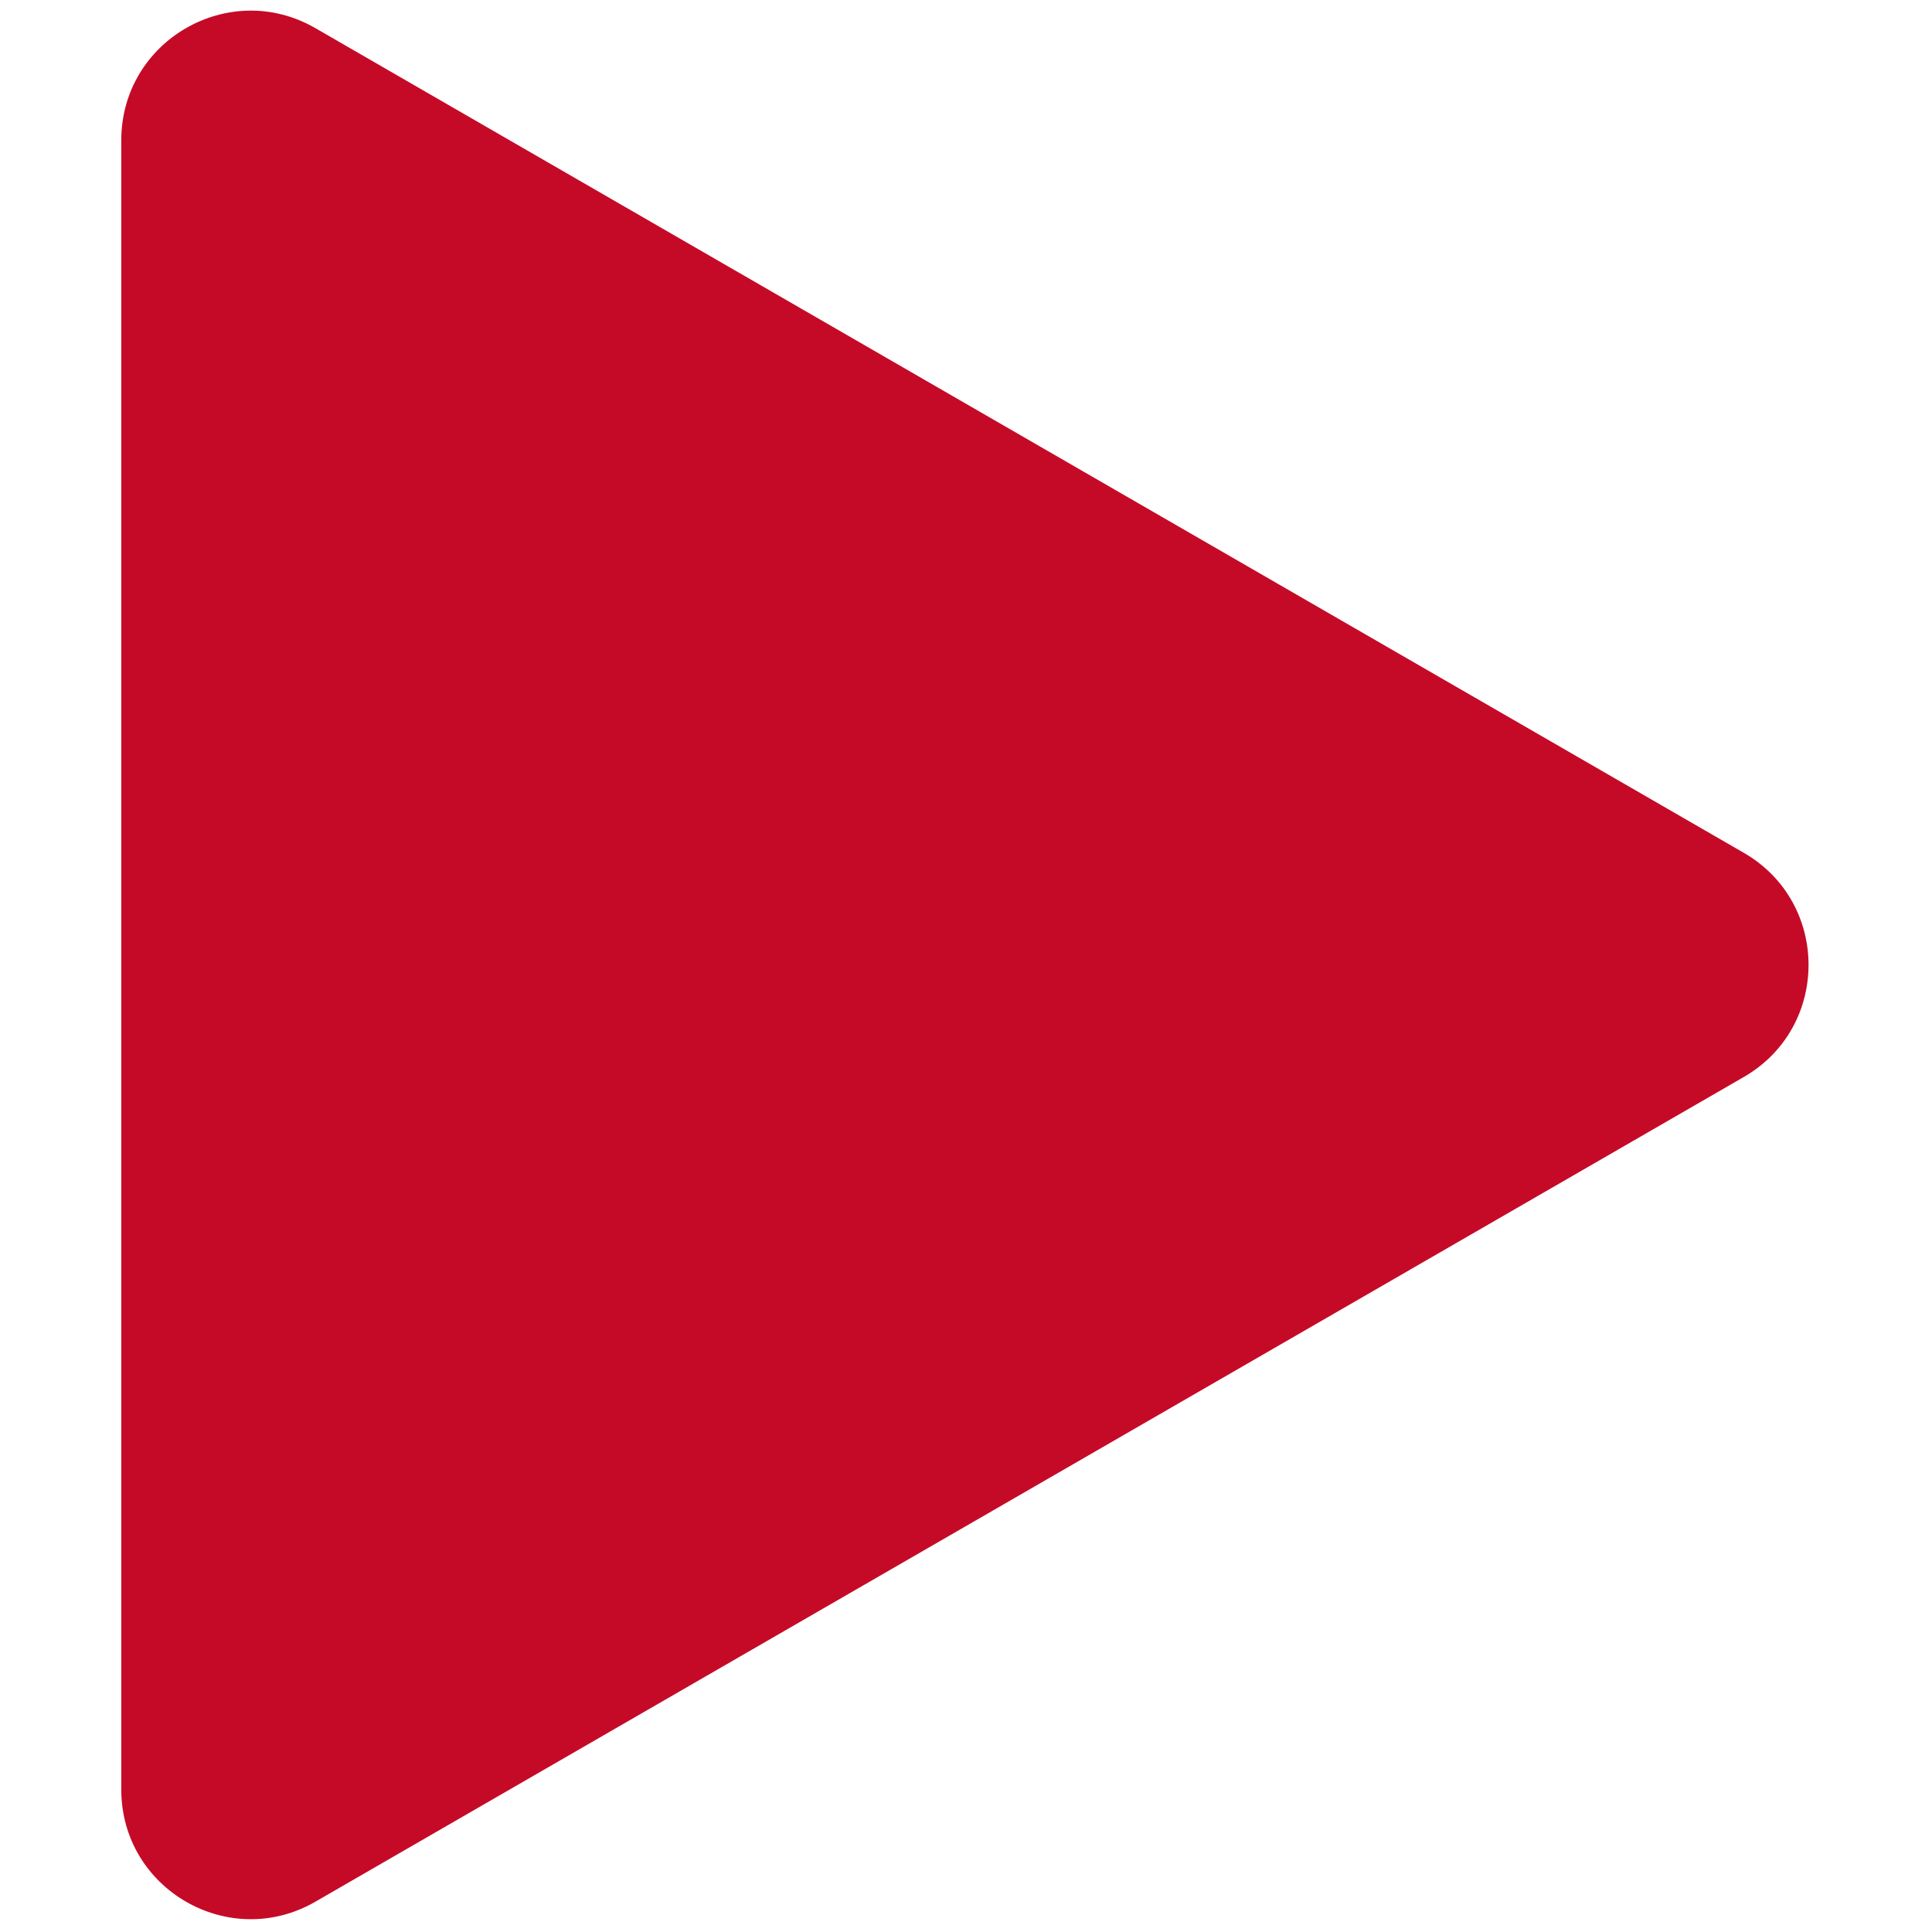
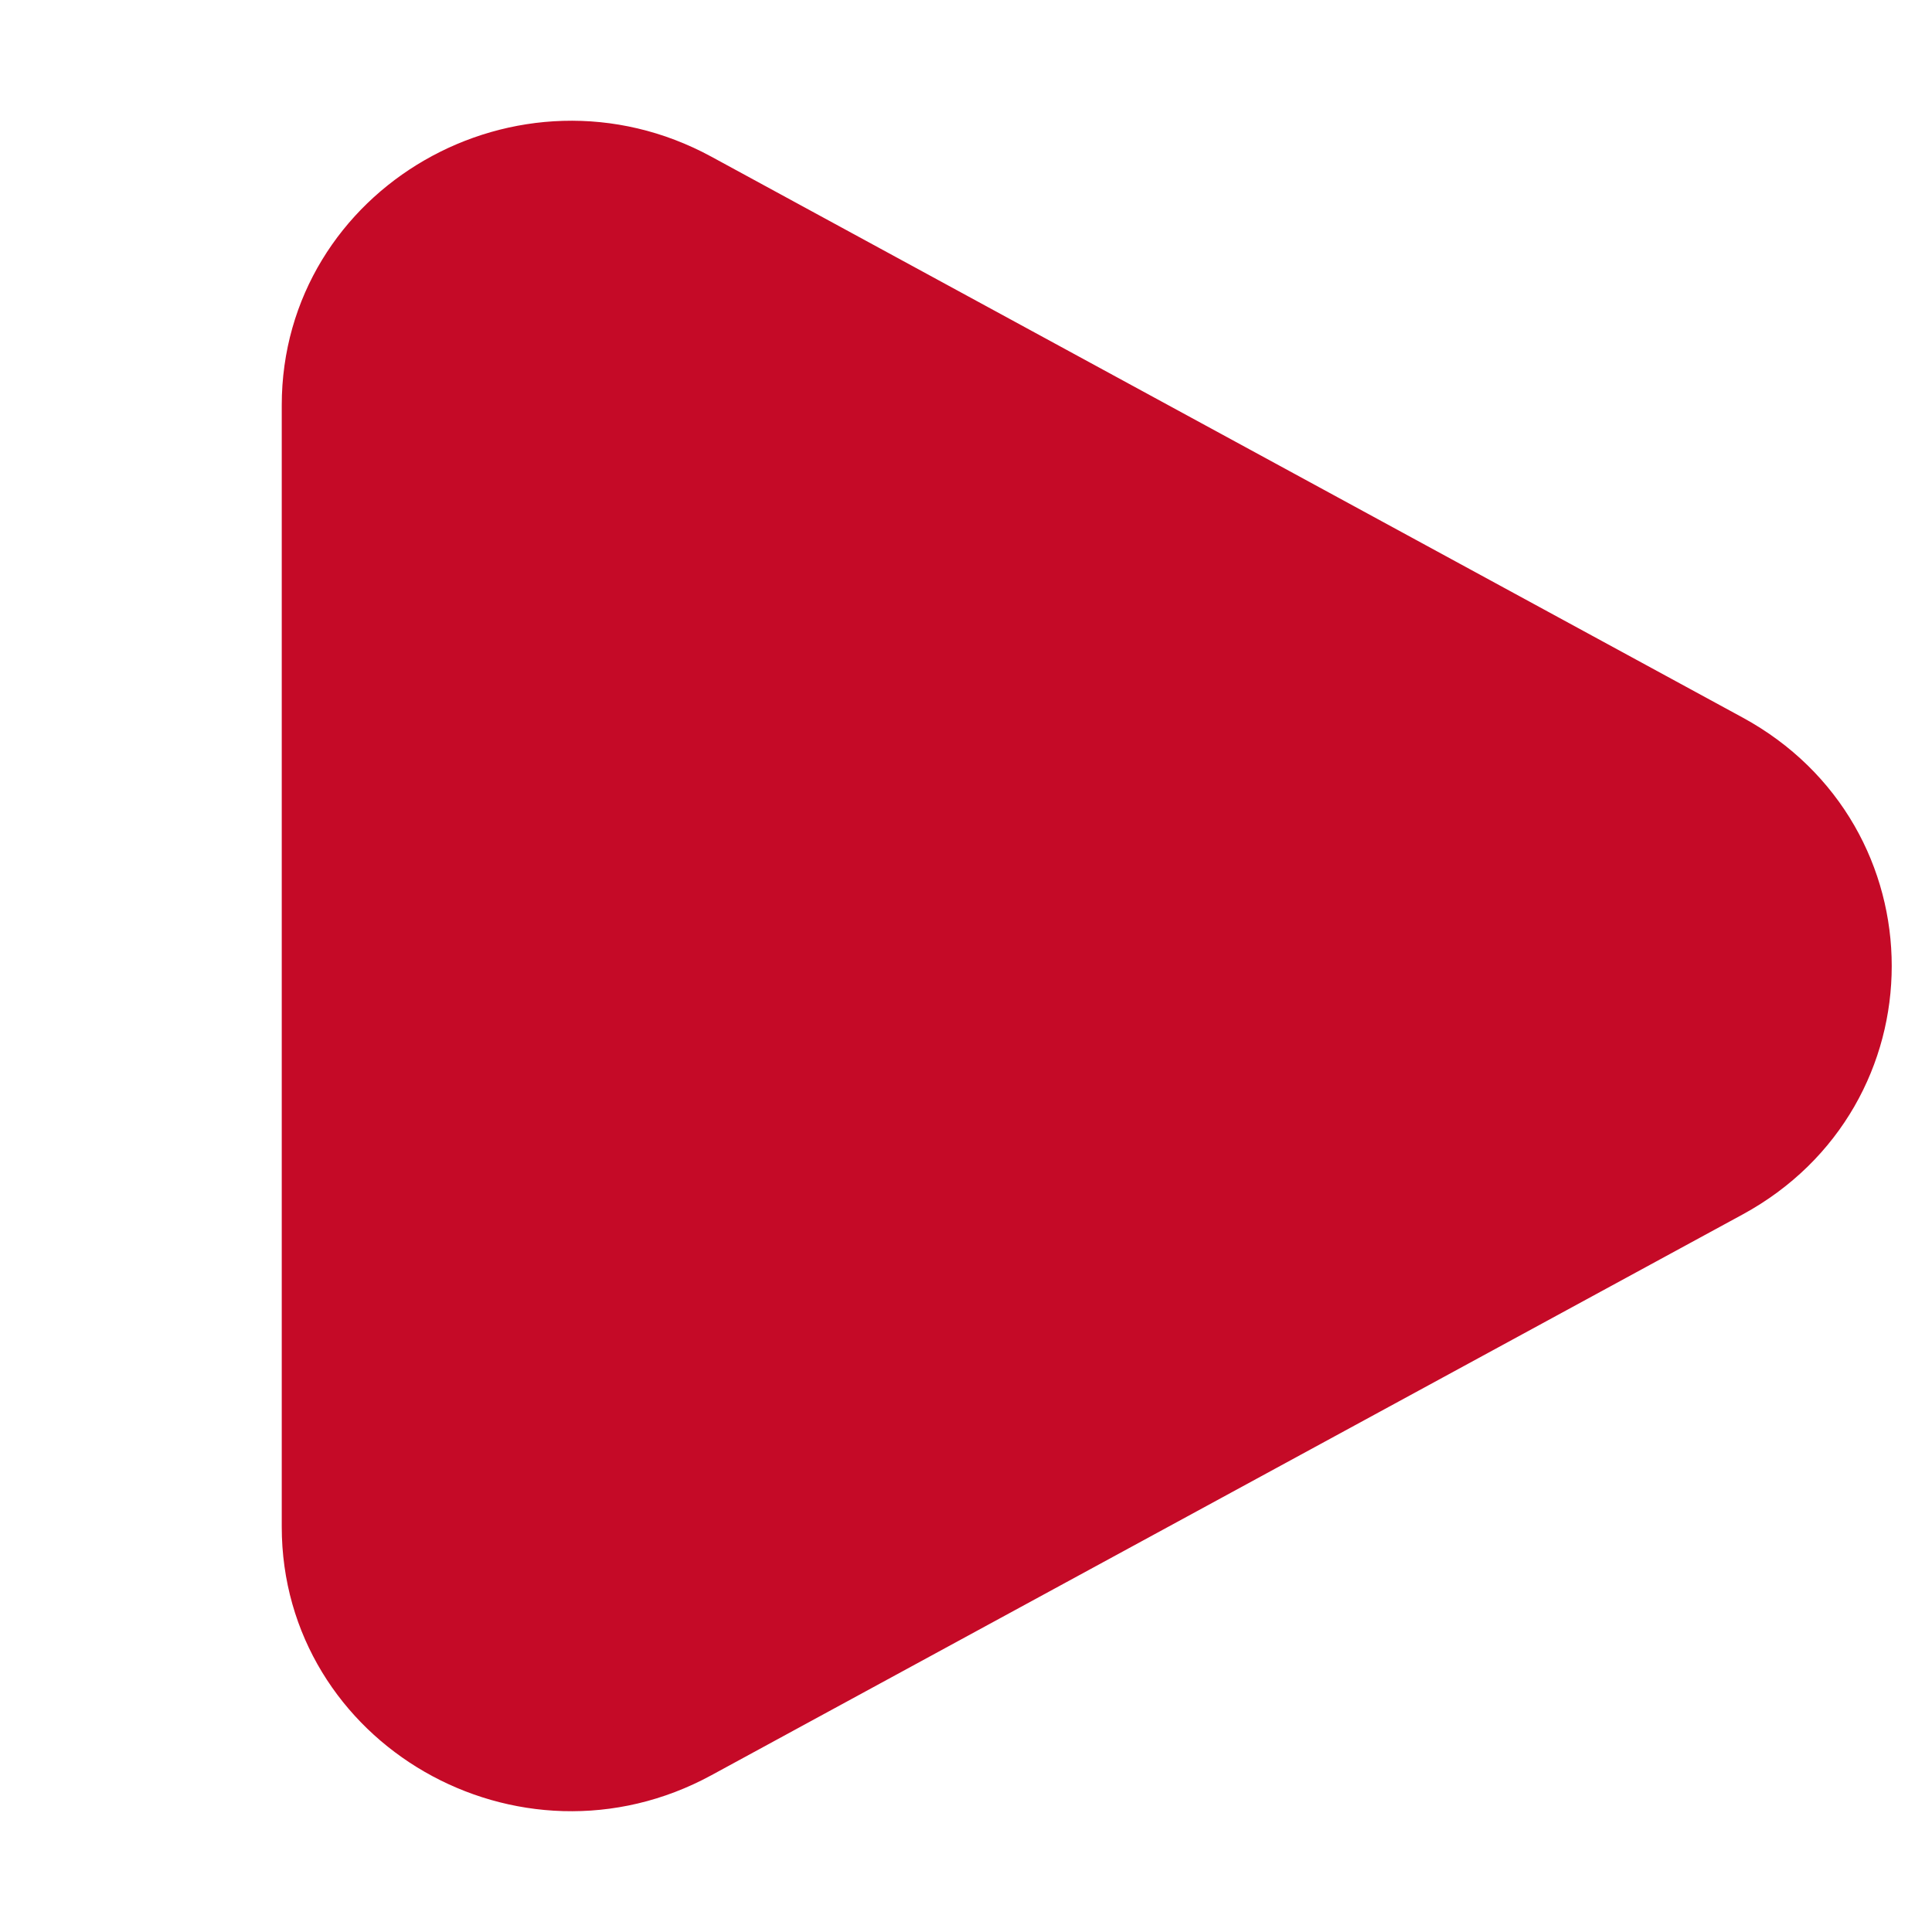
- <svg xmlns="http://www.w3.org/2000/svg" version="1.1" width="256" height="256" viewBox="0 0 256 256" xml:space="preserve">
-   <defs>
- </defs>
-   <g style="stroke: none; stroke-width: 0; stroke-dasharray: none; stroke-linecap: butt; stroke-linejoin: miter; stroke-miterlimit: 10; fill: none; fill-rule: nonzero; opacity: 1;" transform="translate(1.406593 1.406593) scale(2.81 2.81)">
-     <path d="M 81.73 50.284 c 4.068 -2.349 4.068 -8.22 0 -10.569 L 48.051 20.271 L 14.372 0.827 c -4.068 -2.349 -9.153 0.587 -9.153 5.284 V 45 v 38.889 c 0 4.697 5.085 7.633 9.153 5.284 l 33.679 -19.444 L 81.73 50.284 z" style="stroke: none; stroke-width: 1; stroke-dasharray: none; stroke-linecap: butt; stroke-linejoin: miter; stroke-miterlimit: 10; fill: rgb(197,10,39); fill-rule: nonzero; opacity: 1;" transform=" matrix(1 0 0 1 0 0) " stroke-linecap="round" />
+ <svg xmlns="http://www.w3.org/2000/svg" width="800px" height="800px" viewBox="0 0 24 24" fill="none" stroke="#c50a27">
+   <g id="SVGRepo_bgCarrier" stroke-width="0" />
+   <g id="SVGRepo_tracerCarrier" stroke-linecap="round" stroke-linejoin="round" />
+   <g id="SVGRepo_iconCarrier">
+     <path d="M21.409 9.353C23.53 10.507 23.53 13.493 21.409 14.647L8.597 21.614C6.534 22.736 4 21.276 4 18.967L4 5.033C4 2.724 6.534 1.264 8.597 2.385L21.409 9.353Z" fill="#c50a27" />
  </g>
</svg>
